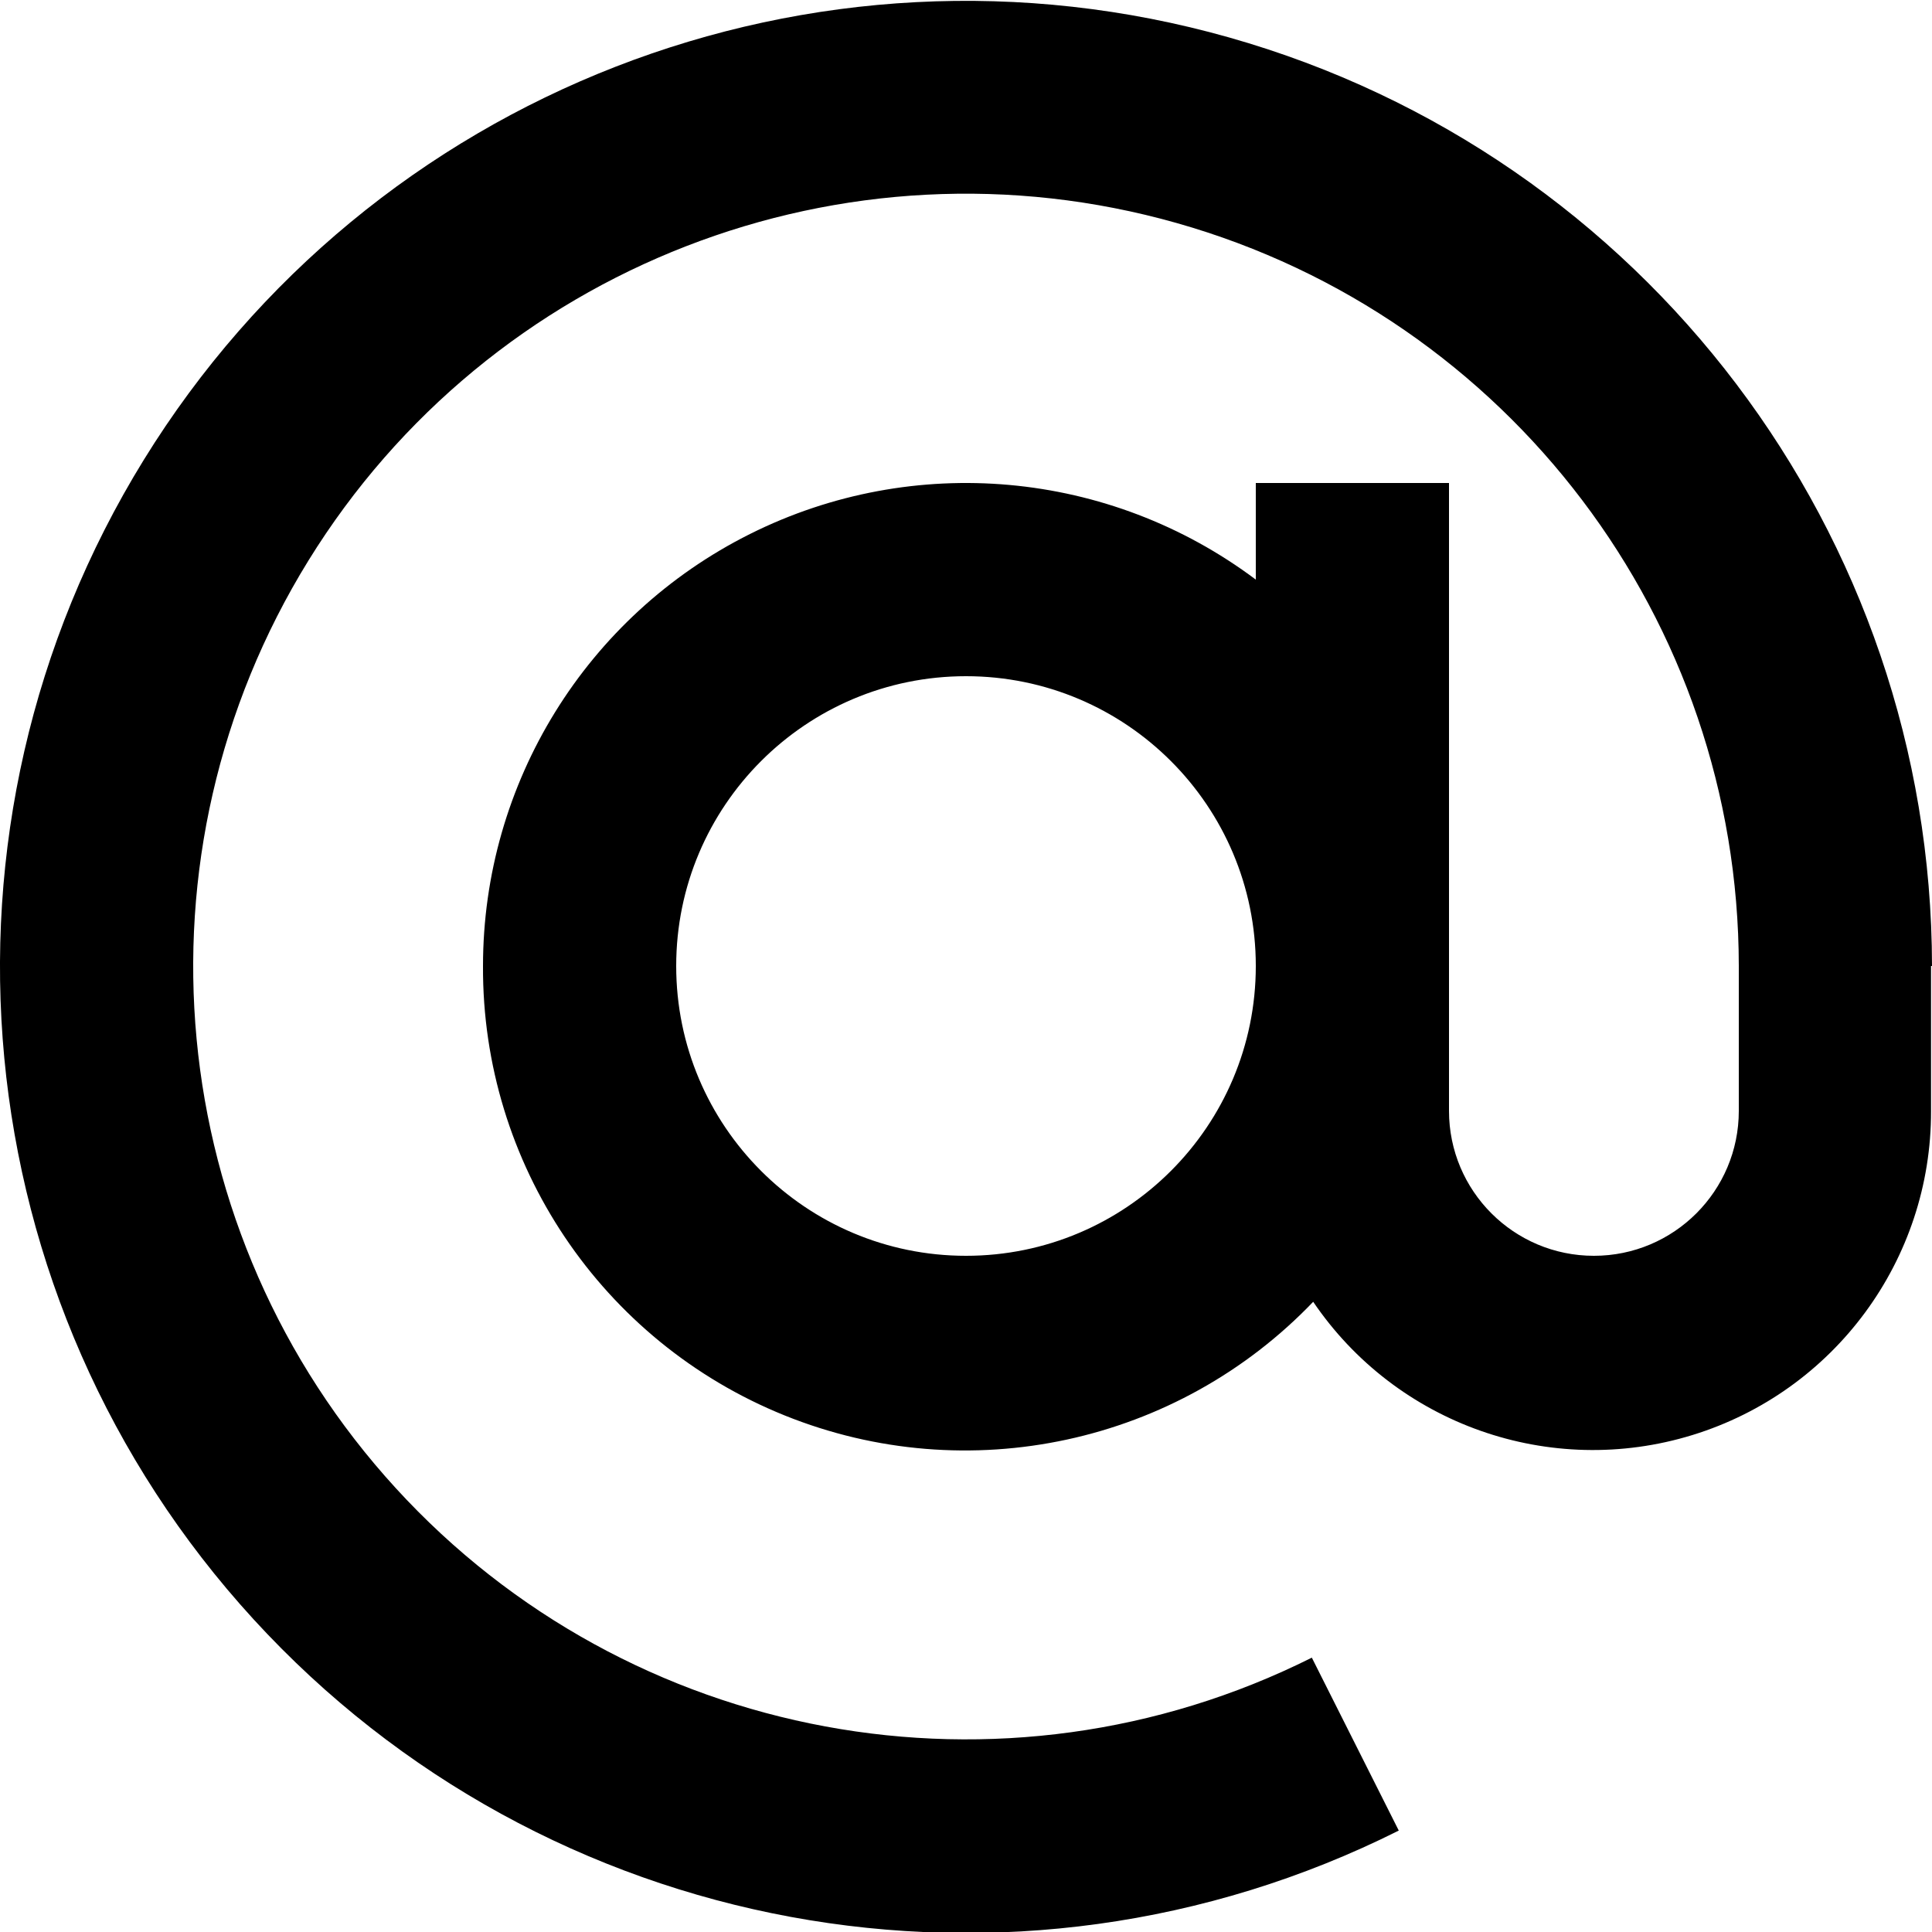
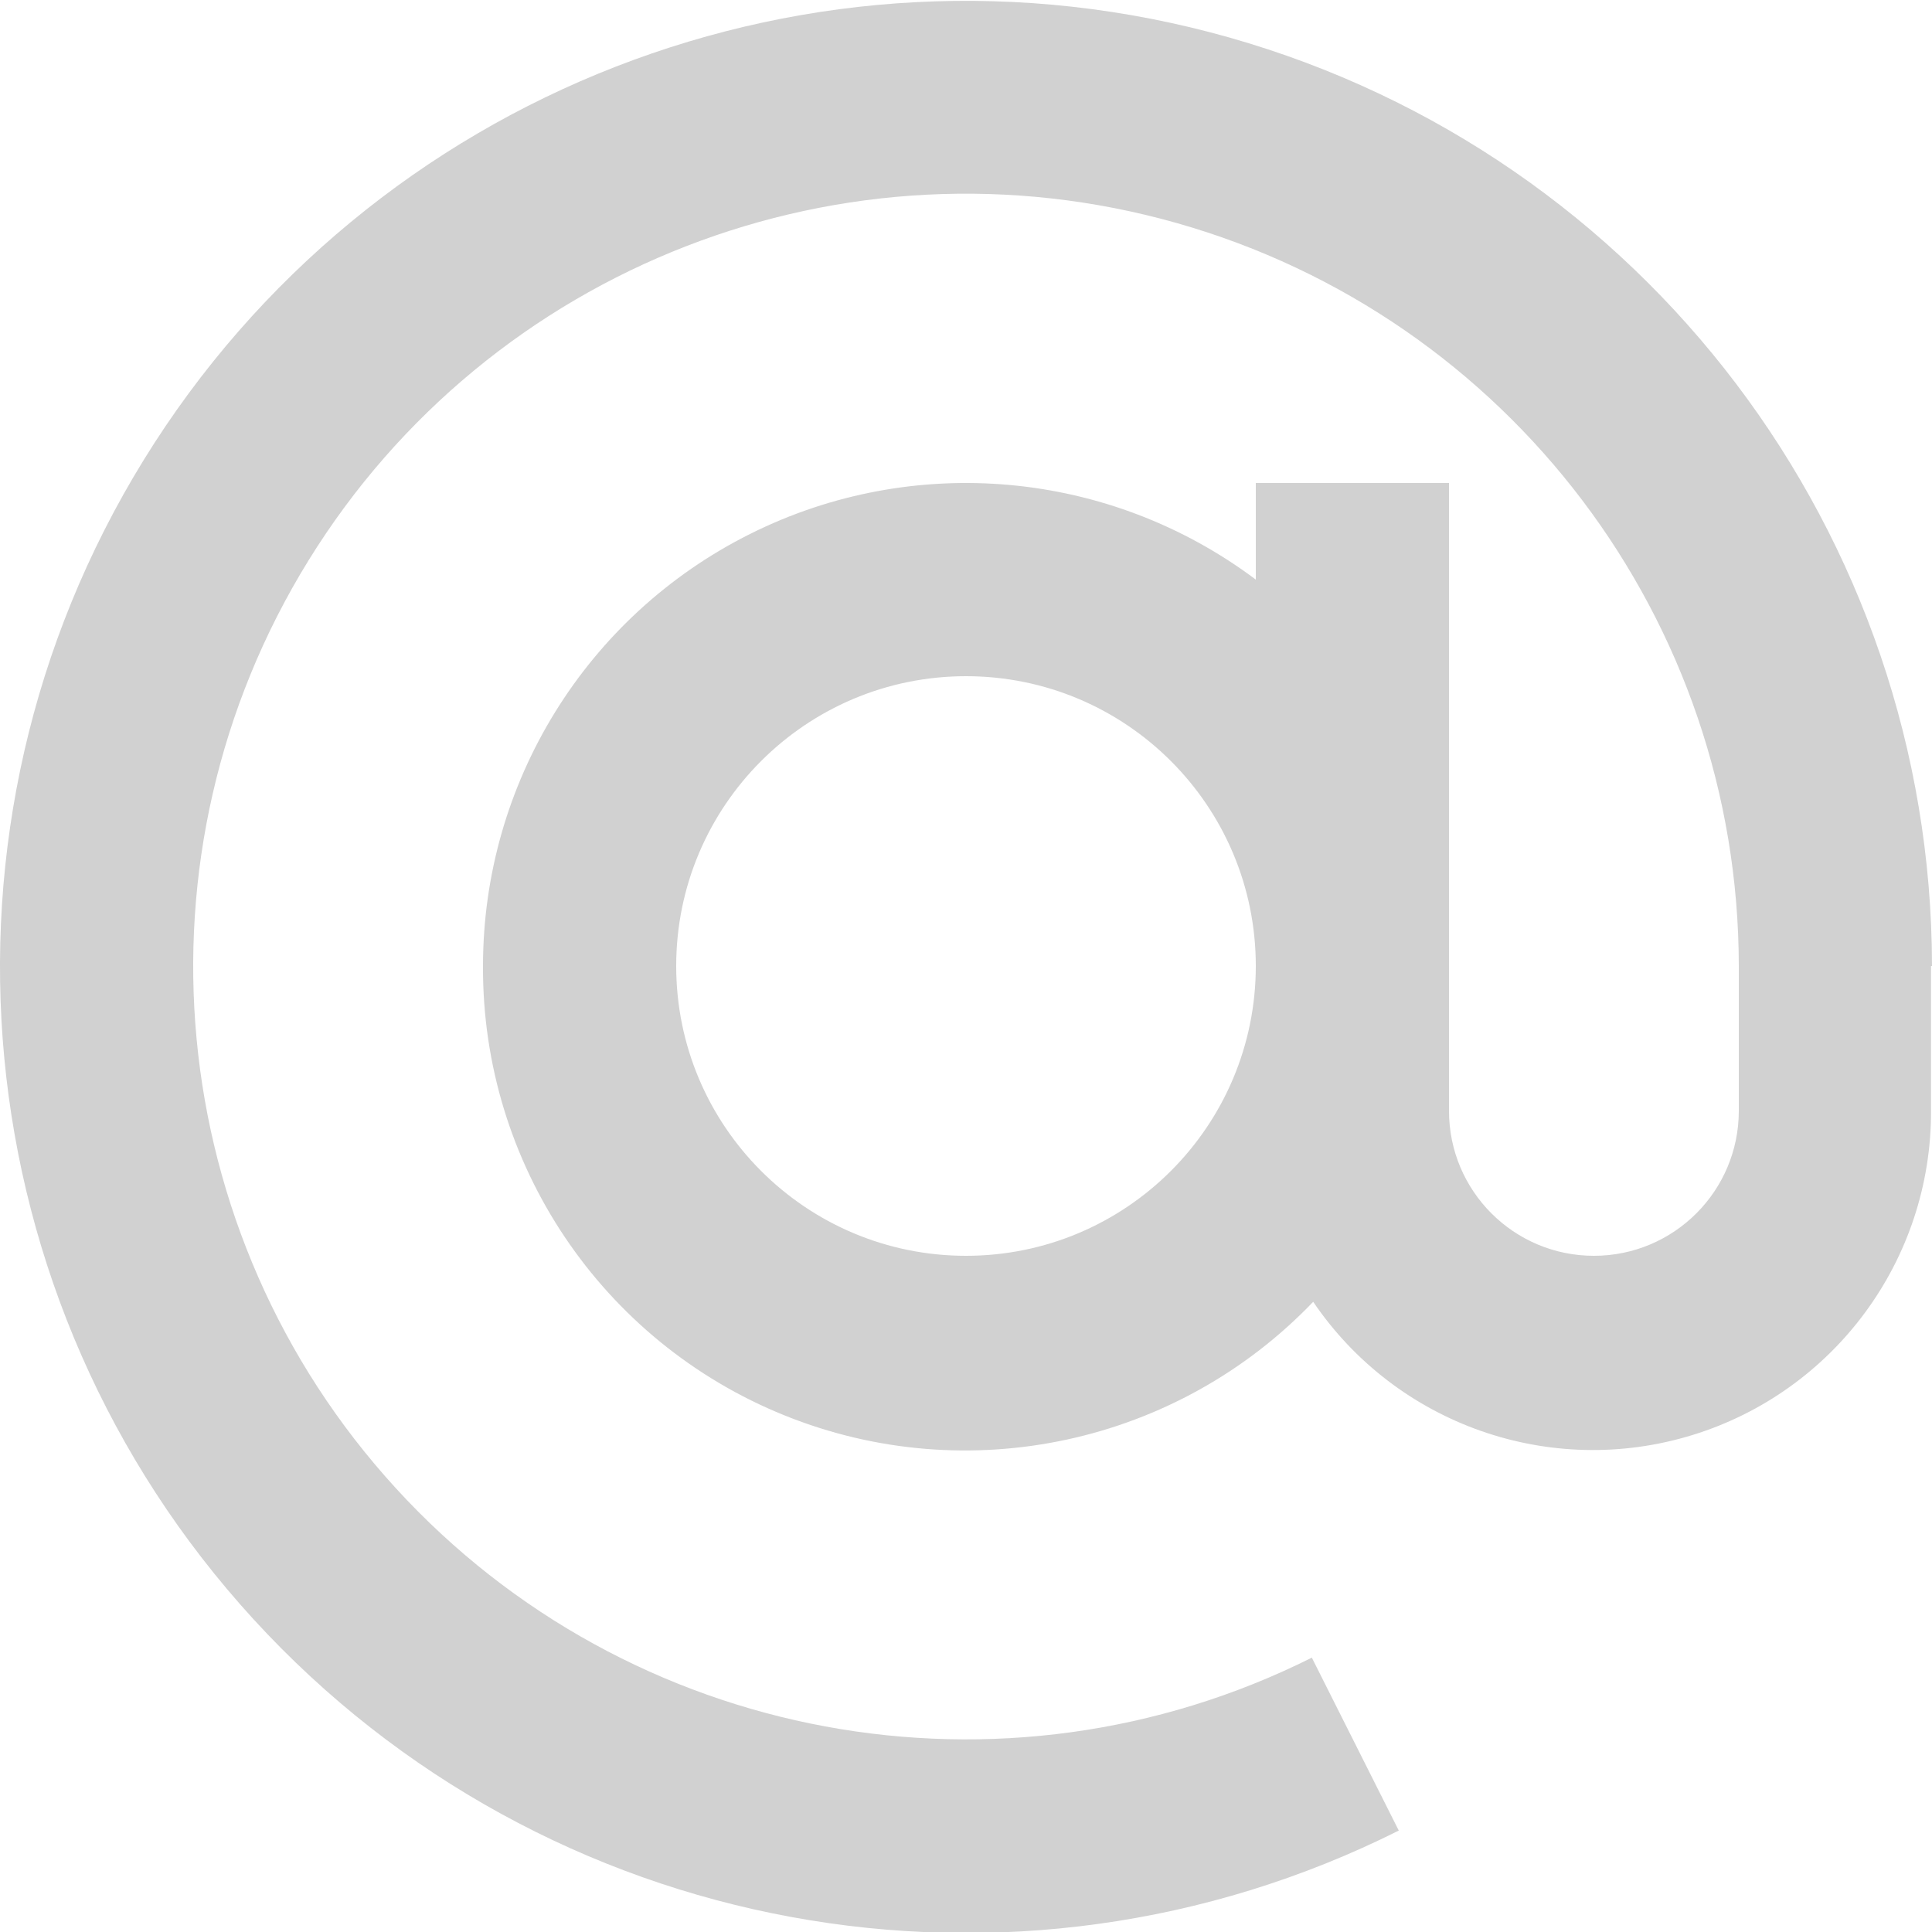
- <svg xmlns="http://www.w3.org/2000/svg" viewBox="0 0 20 20" fill="201c29">
+ <svg xmlns="http://www.w3.org/2000/svg" viewBox="0 0 20 20" fill="rgba(209, 209, 209, 1)">
  <path d="M13.6 13.47A4.99 4.99 0 0 1 5 10a5 5 0 0 1 8-4V5h2v6.5a1.5 1.5 0 0 0 3 0V10a8 8 0 1 0-4.42 7.16l.9 1.79A10 10 0 1 1 20 10h-.18.17v1.5a3.5 3.5 0 0 1-6.4 1.97zM10 13a3 3 0 1 0 0-6 3 3 0 0 0 0 6z" />
</svg>
